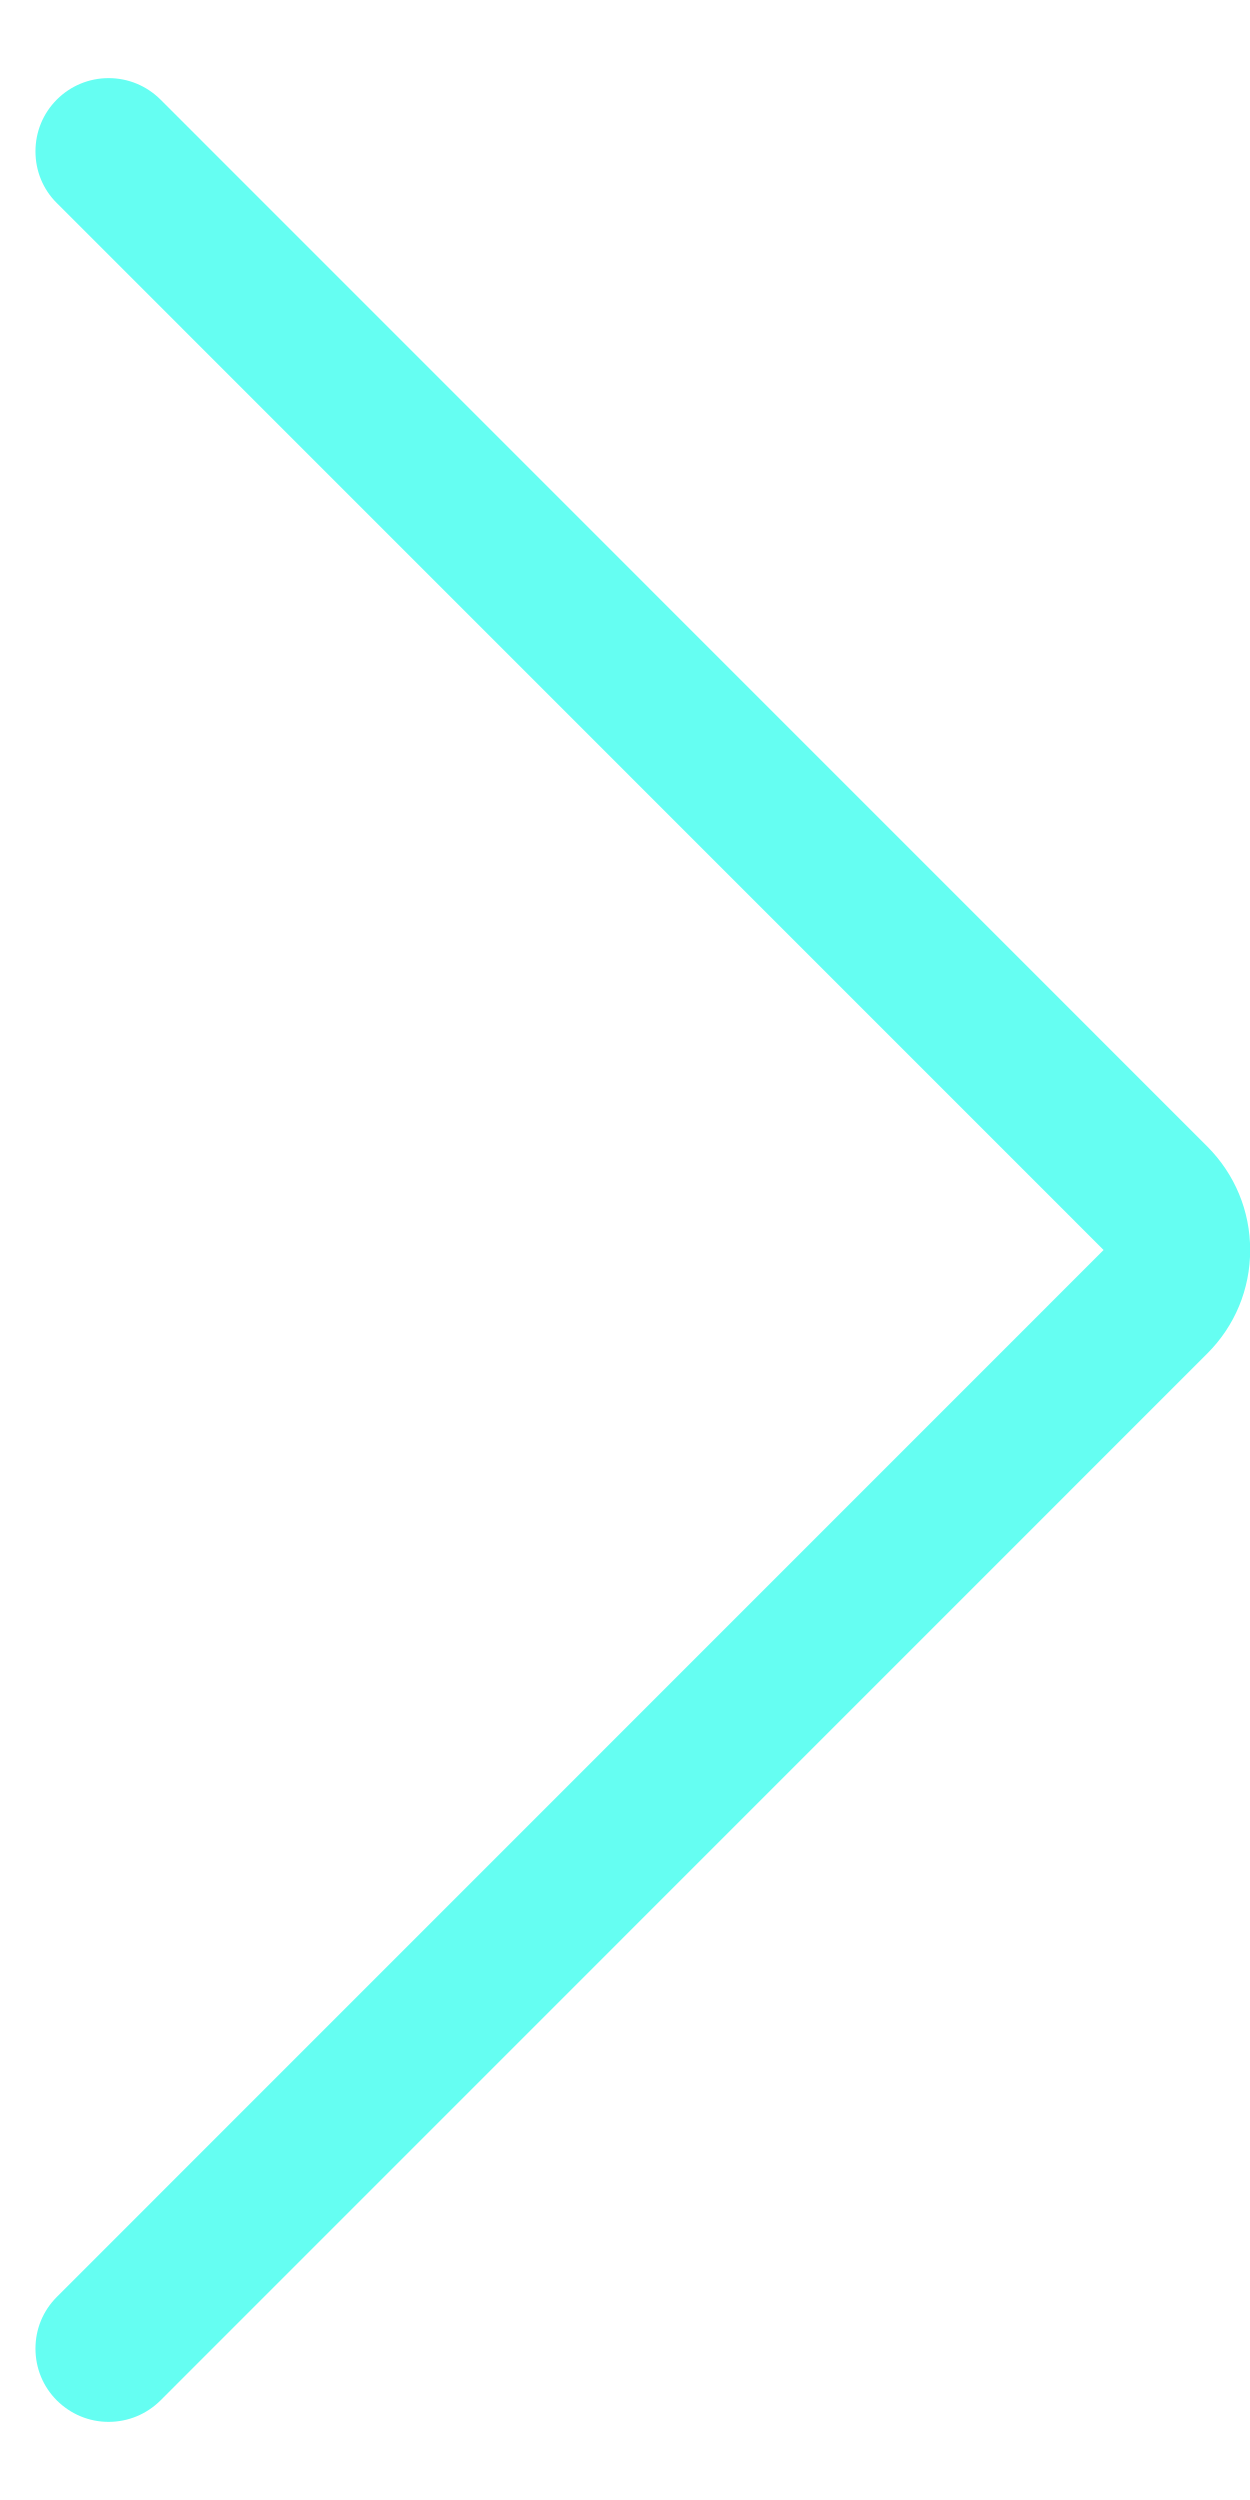
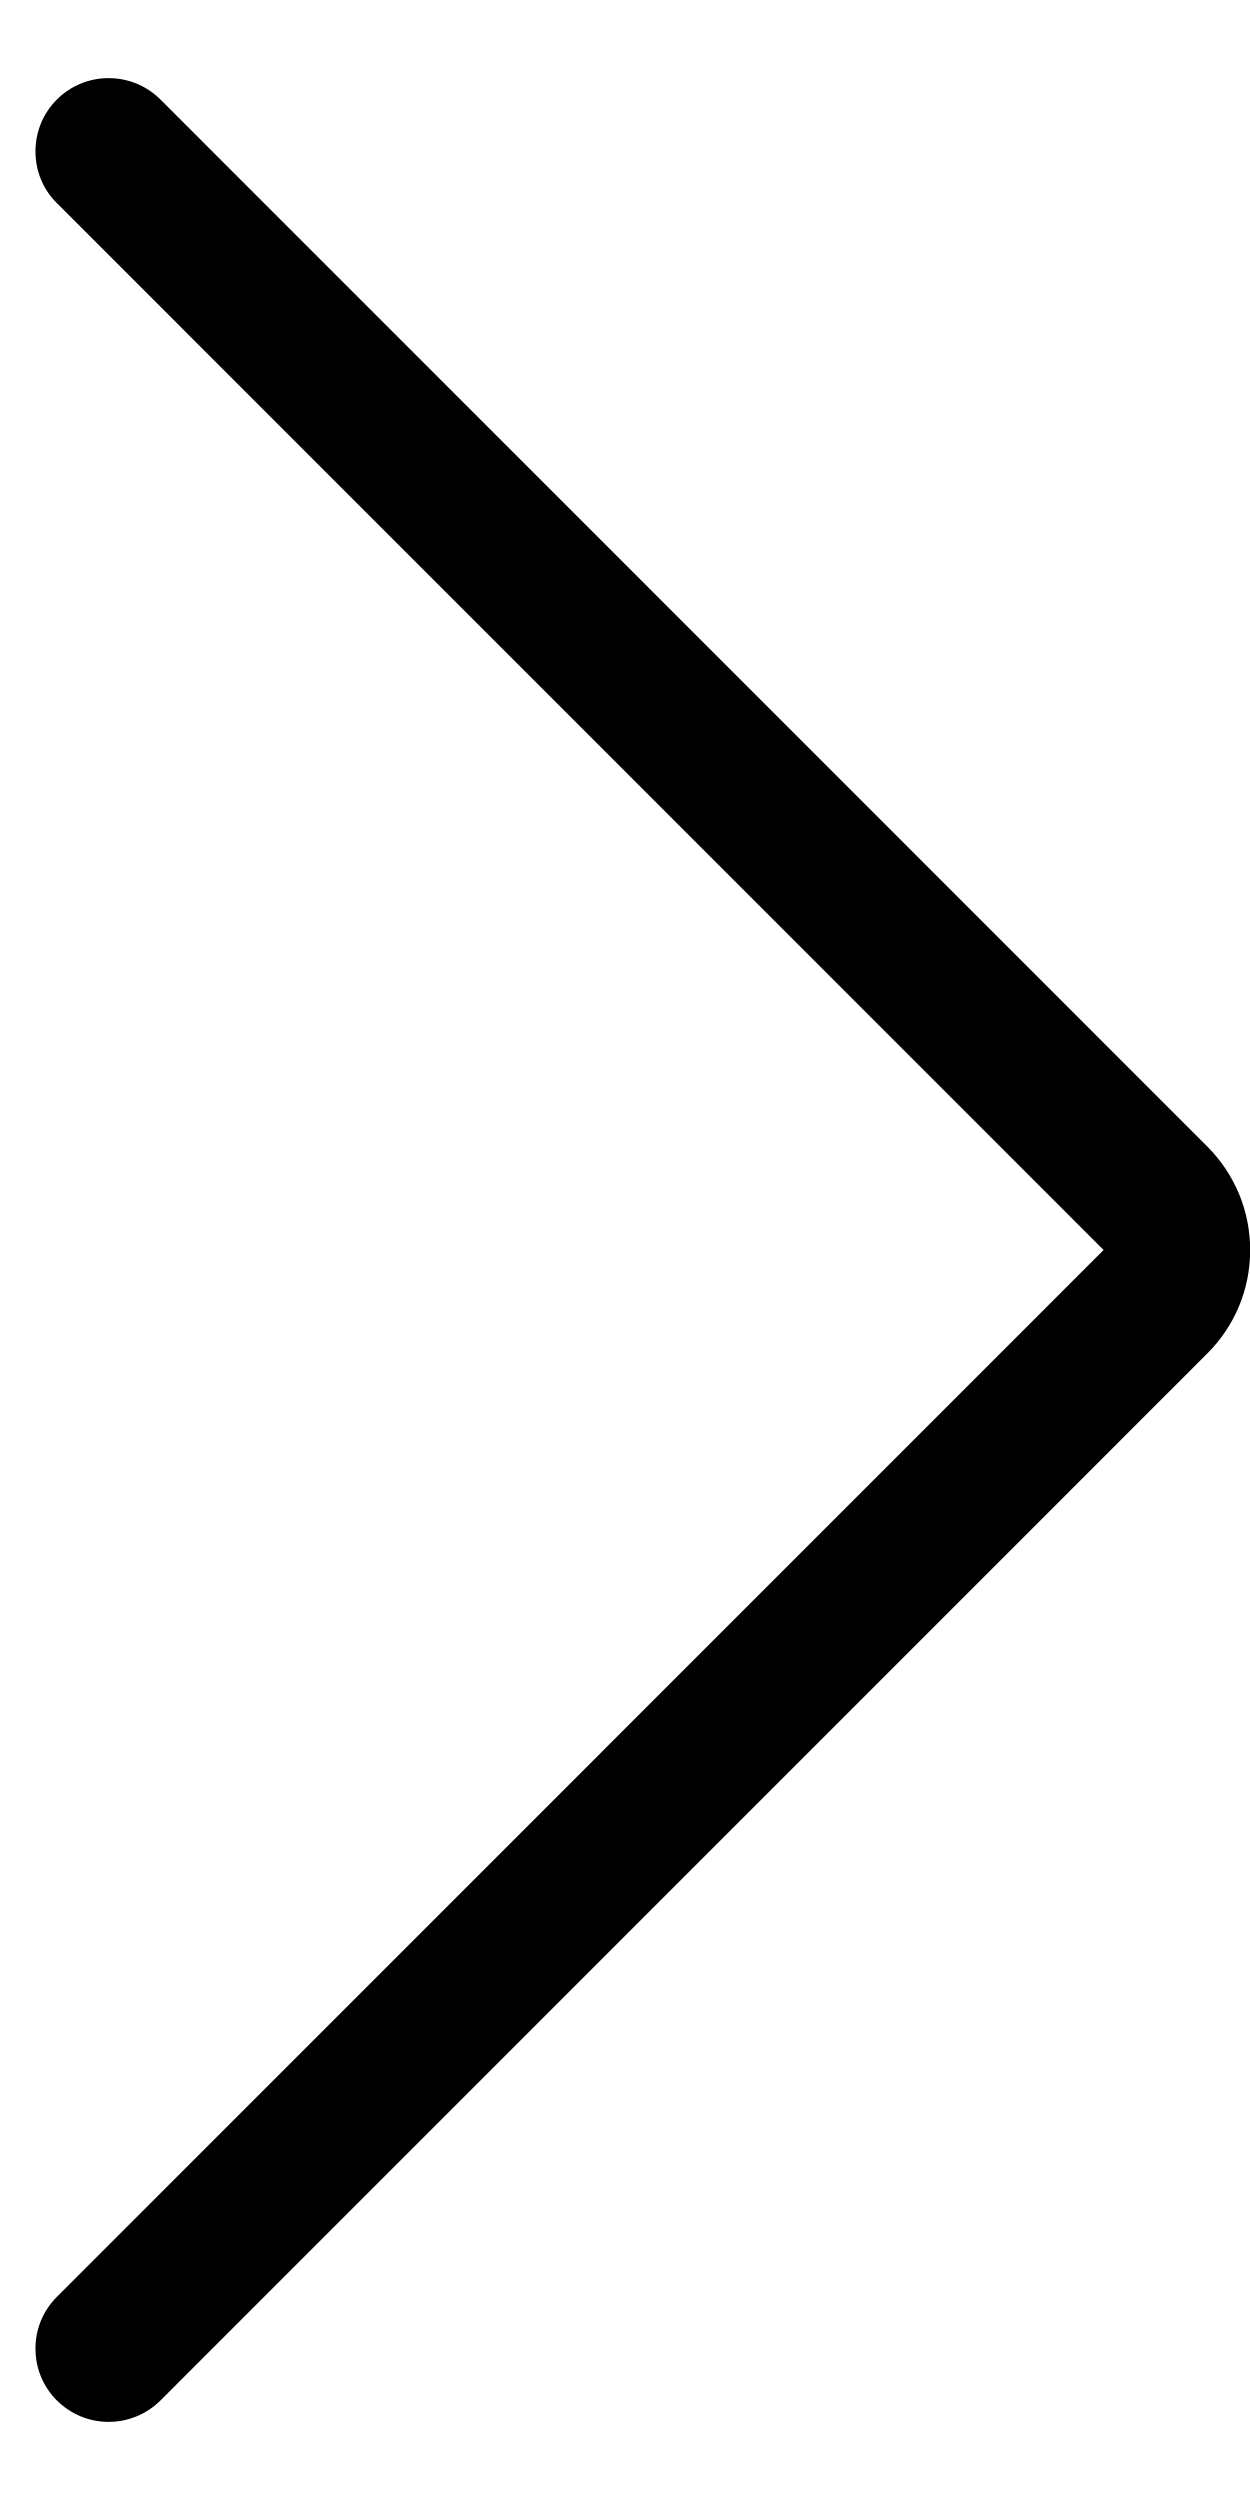
<svg xmlns="http://www.w3.org/2000/svg" width="8" height="16" viewBox="0 0 8 16" fill="none">
-   <path d="M8.001 8C8.001 7.75 7.903 7.515 7.727 7.338L1.027 0.637C0.938 0.549 0.821 0.5 0.695 0.5C0.57 0.5 0.452 0.549 0.364 0.637C0.275 0.726 0.227 0.844 0.227 0.969C0.227 1.094 0.275 1.212 0.364 1.3L7.063 8L0.364 14.7C0.275 14.789 0.227 14.906 0.227 15.031C0.227 15.156 0.275 15.274 0.364 15.363C0.453 15.451 0.57 15.5 0.695 15.5C0.82 15.5 0.938 15.451 1.027 15.363L7.727 8.662C7.903 8.486 8.001 8.251 8.001 8Z" fill="#65FEF2" />
+   <path d="M8.001 8C8.001 7.75 7.903 7.515 7.727 7.338L1.027 0.637C0.938 0.549 0.821 0.5 0.695 0.5C0.57 0.5 0.452 0.549 0.364 0.637C0.275 0.726 0.227 0.844 0.227 0.969C0.227 1.094 0.275 1.212 0.364 1.3L7.063 8L0.364 14.7C0.275 14.789 0.227 14.906 0.227 15.031C0.227 15.156 0.275 15.274 0.364 15.363C0.453 15.451 0.57 15.5 0.695 15.5C0.82 15.5 0.938 15.451 1.027 15.363L7.727 8.662C7.903 8.486 8.001 8.251 8.001 8Z" fill="currentColor" />
</svg>
